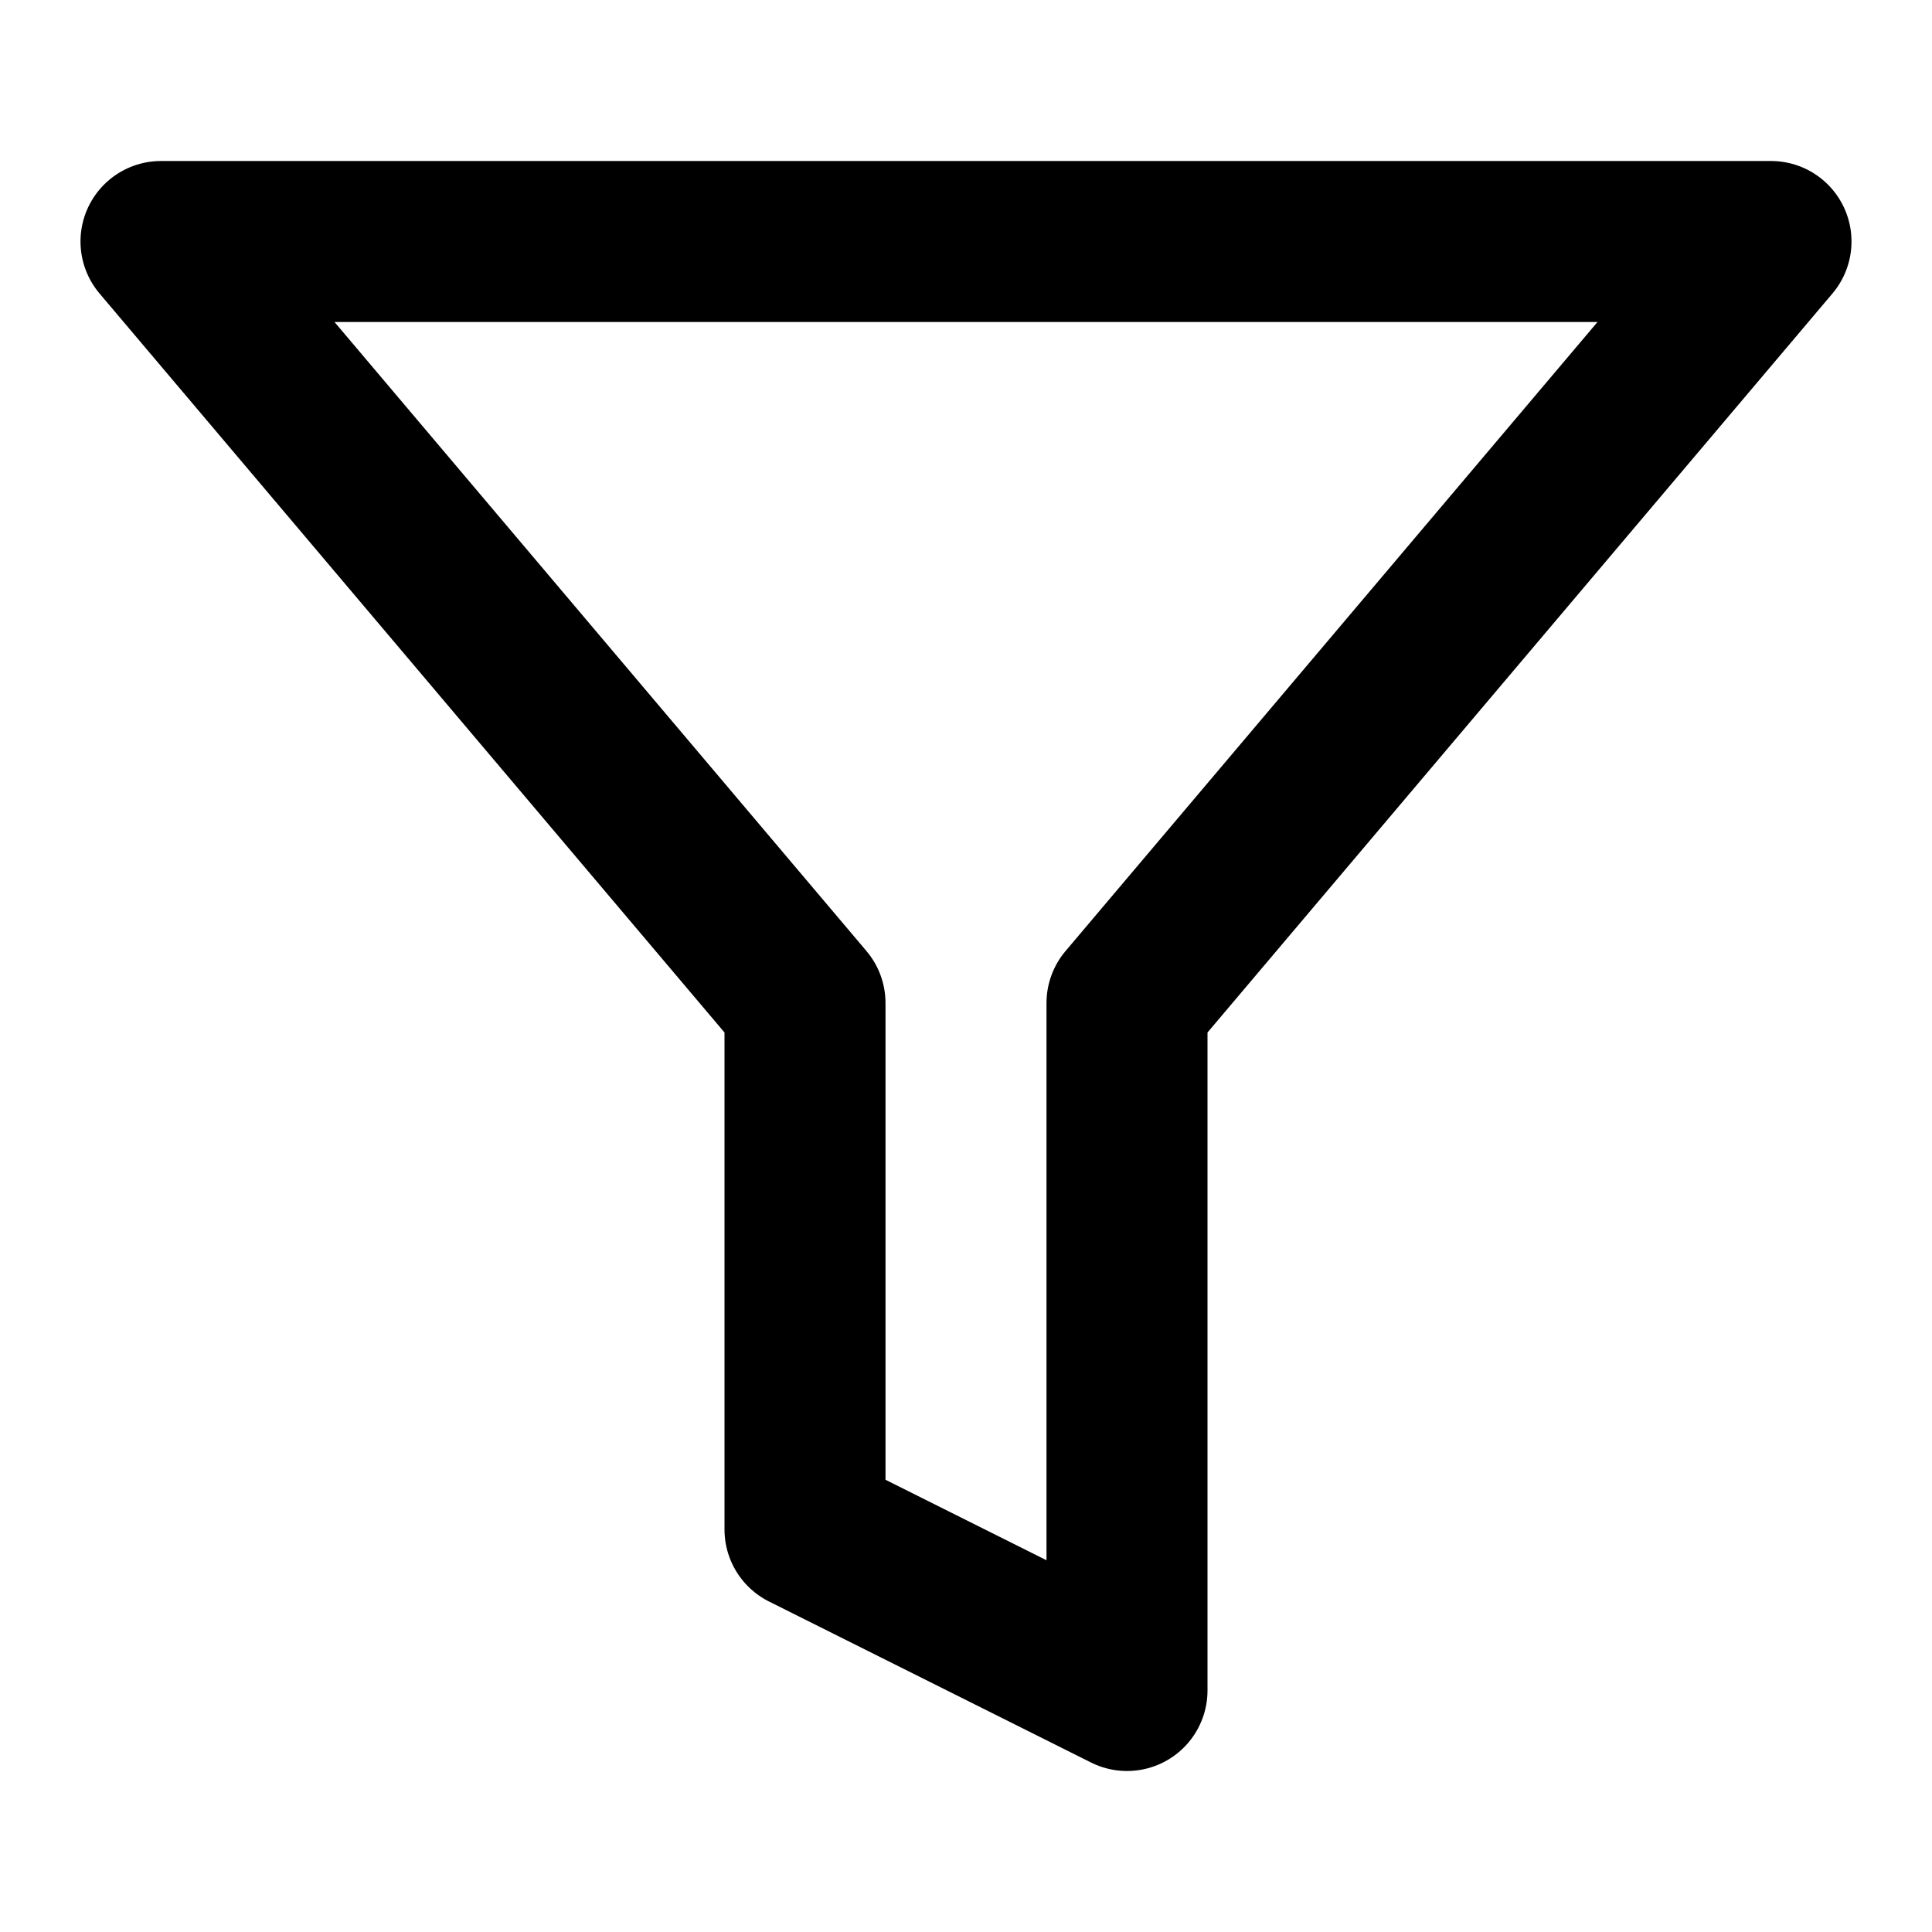
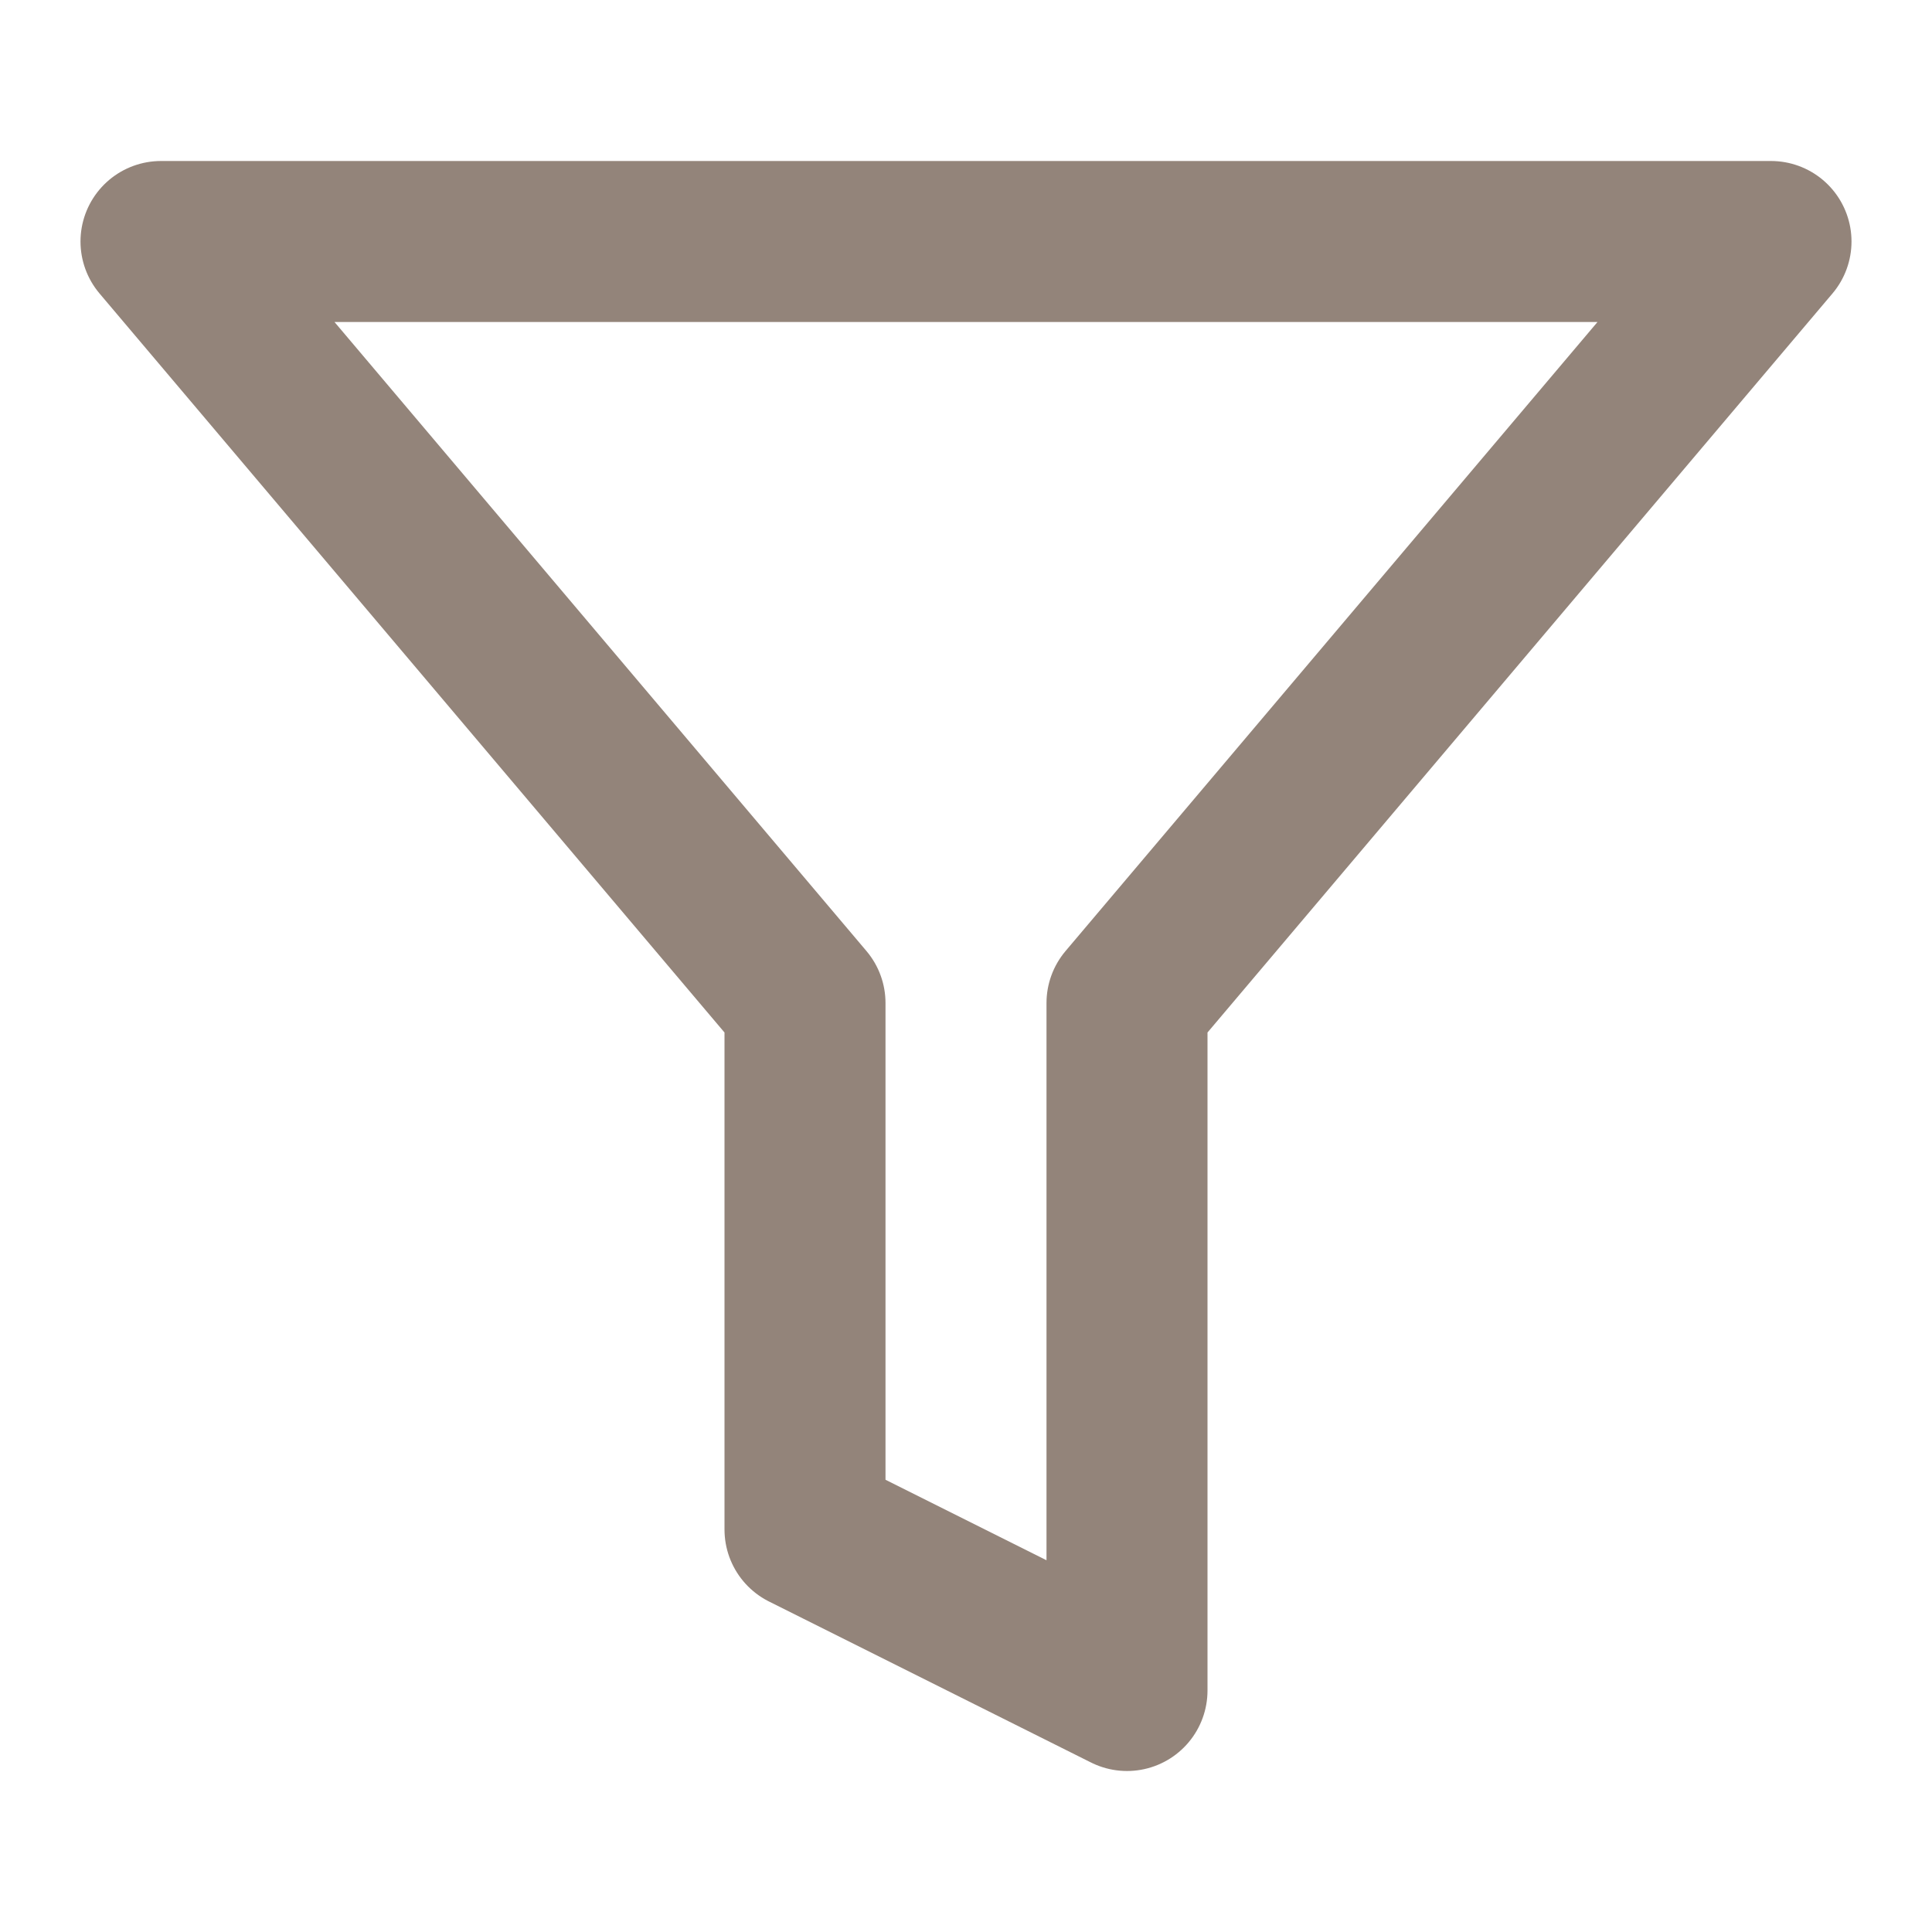
- <svg xmlns="http://www.w3.org/2000/svg" width="24" height="24" viewBox="0 0 24 24" fill="none" stroke="currentColor" stroke-width="2" stroke-linecap="round" stroke-linejoin="round" class="feather feather-filter">
+ <svg xmlns="http://www.w3.org/2000/svg" width="24" height="24" viewBox="0 0 24 24" fill="none" stroke="#93847a" stroke-width="2" stroke-linecap="round" stroke-linejoin="round" class="feather feather-filter">
  <polygon points="22 3 2 3 10 12.46 10 19 14 21 14 12.46 22 3" />
</svg>
